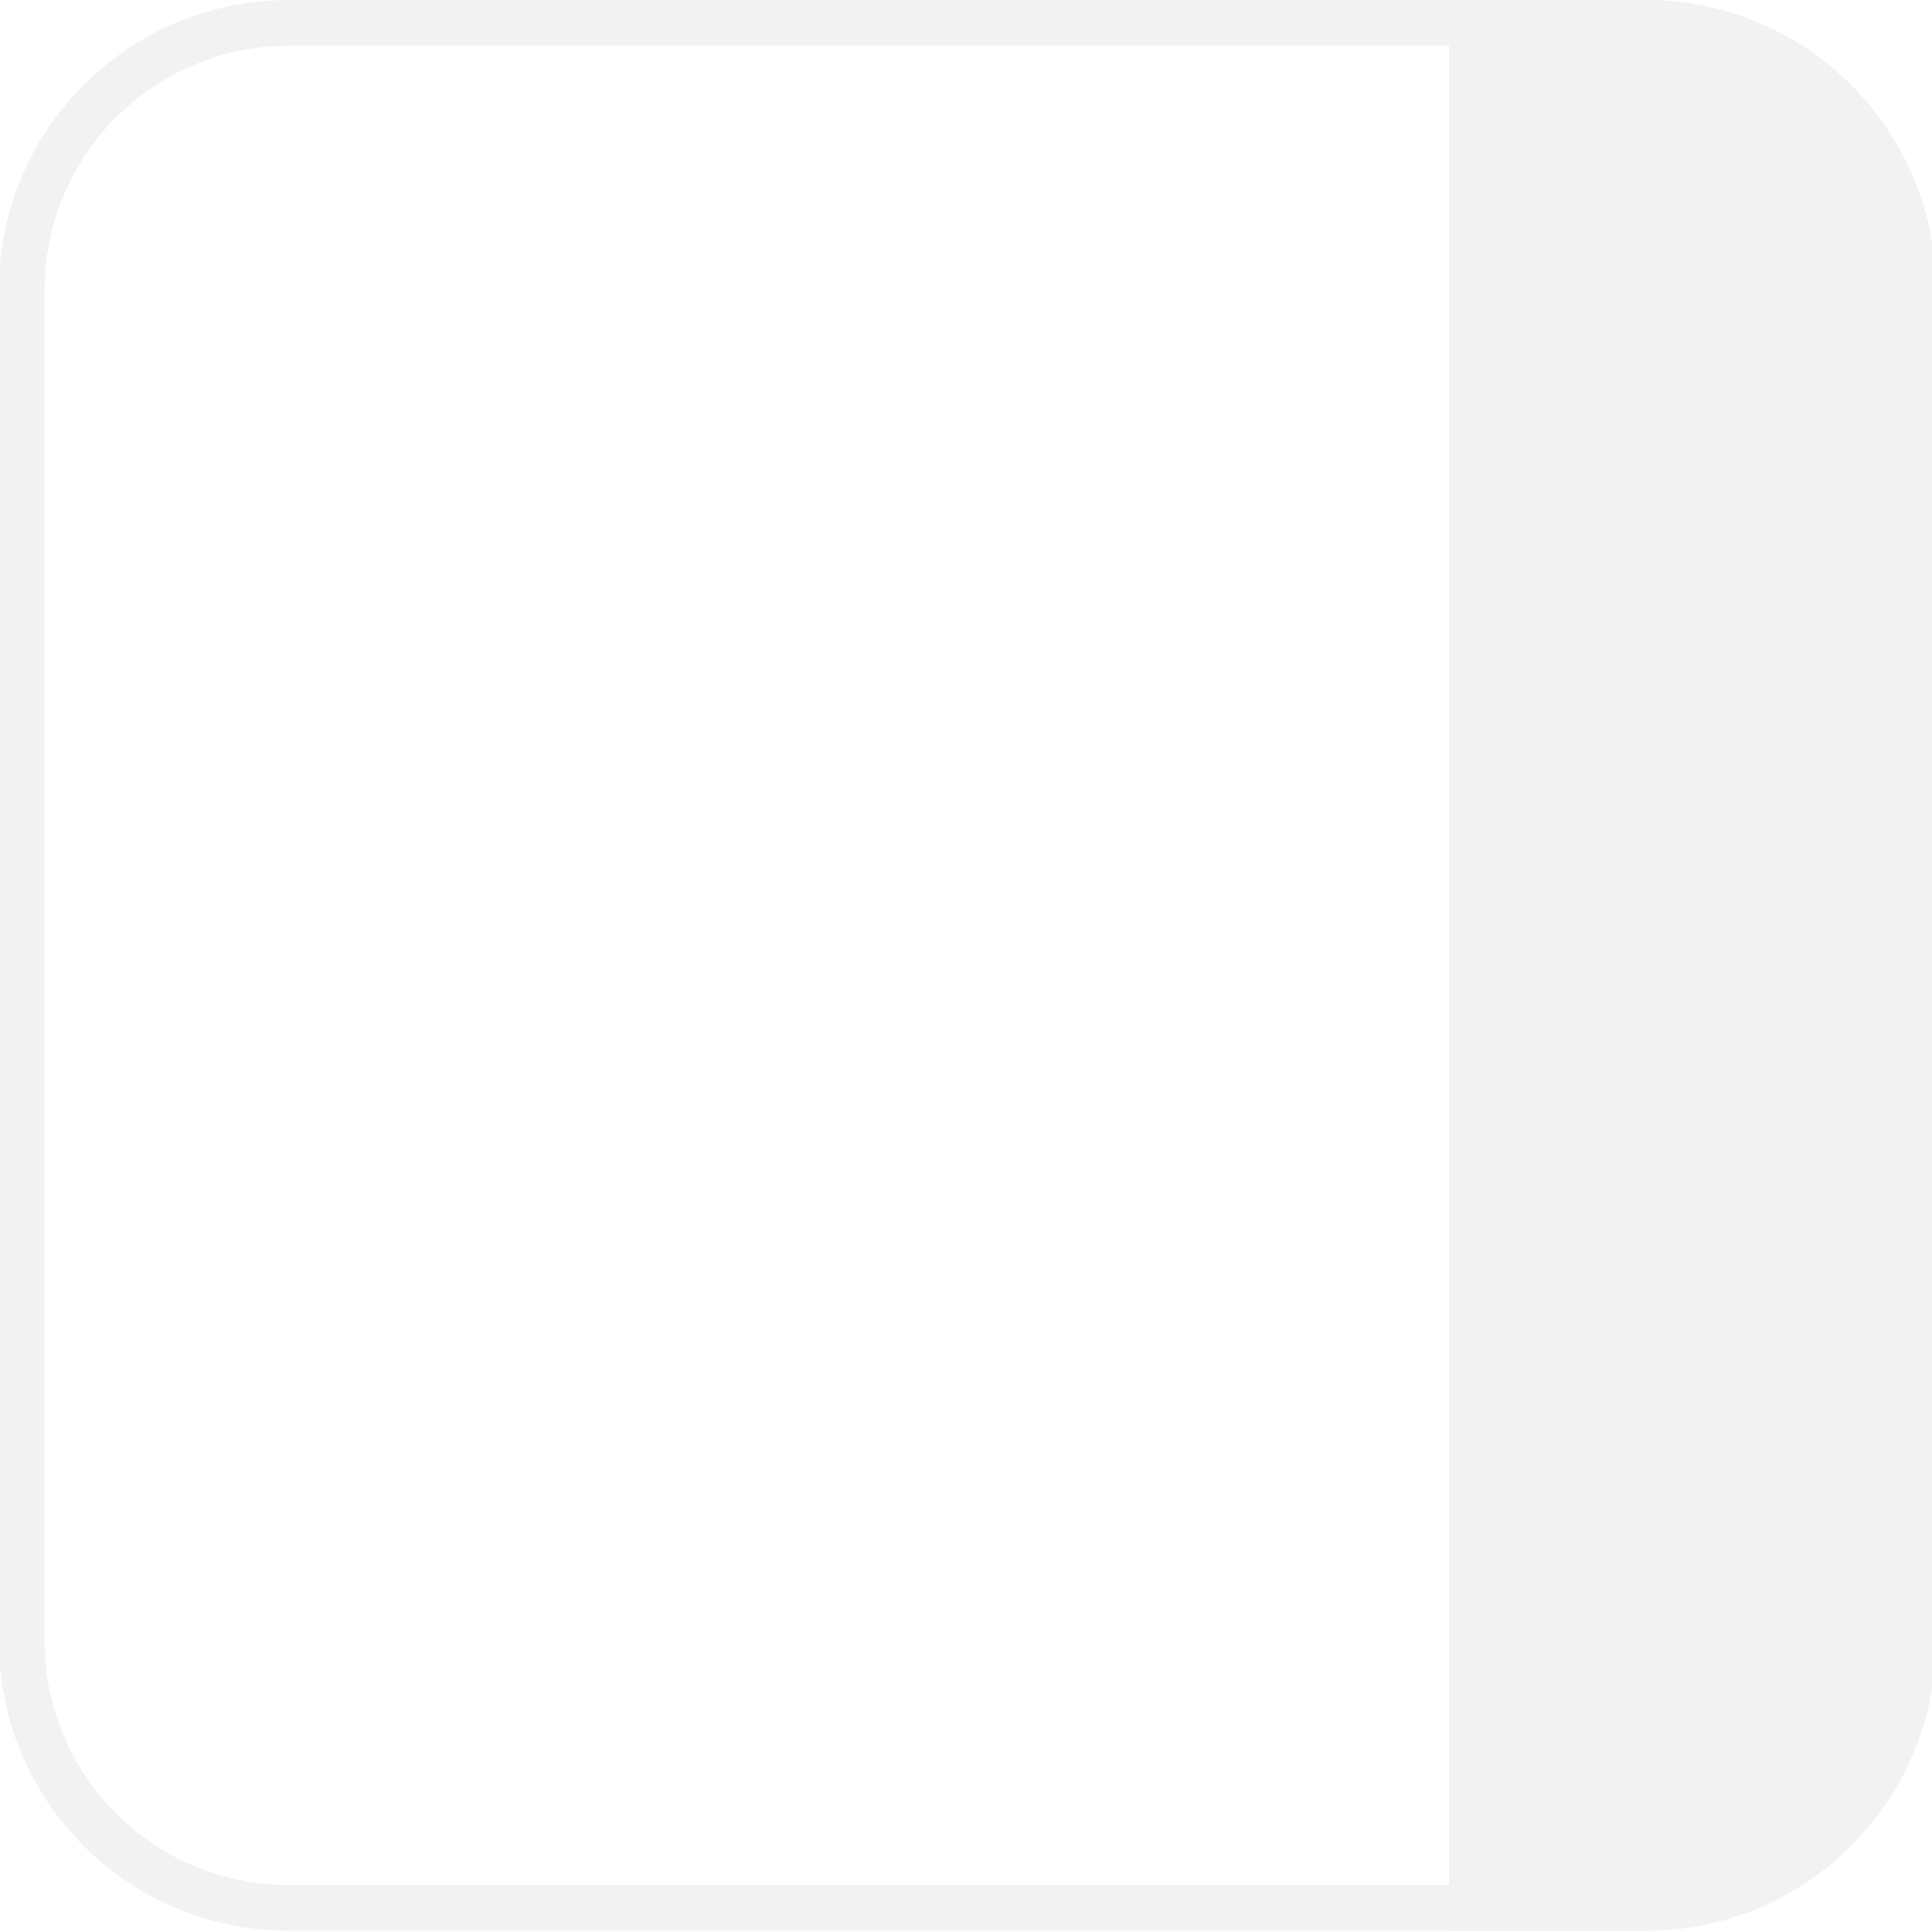
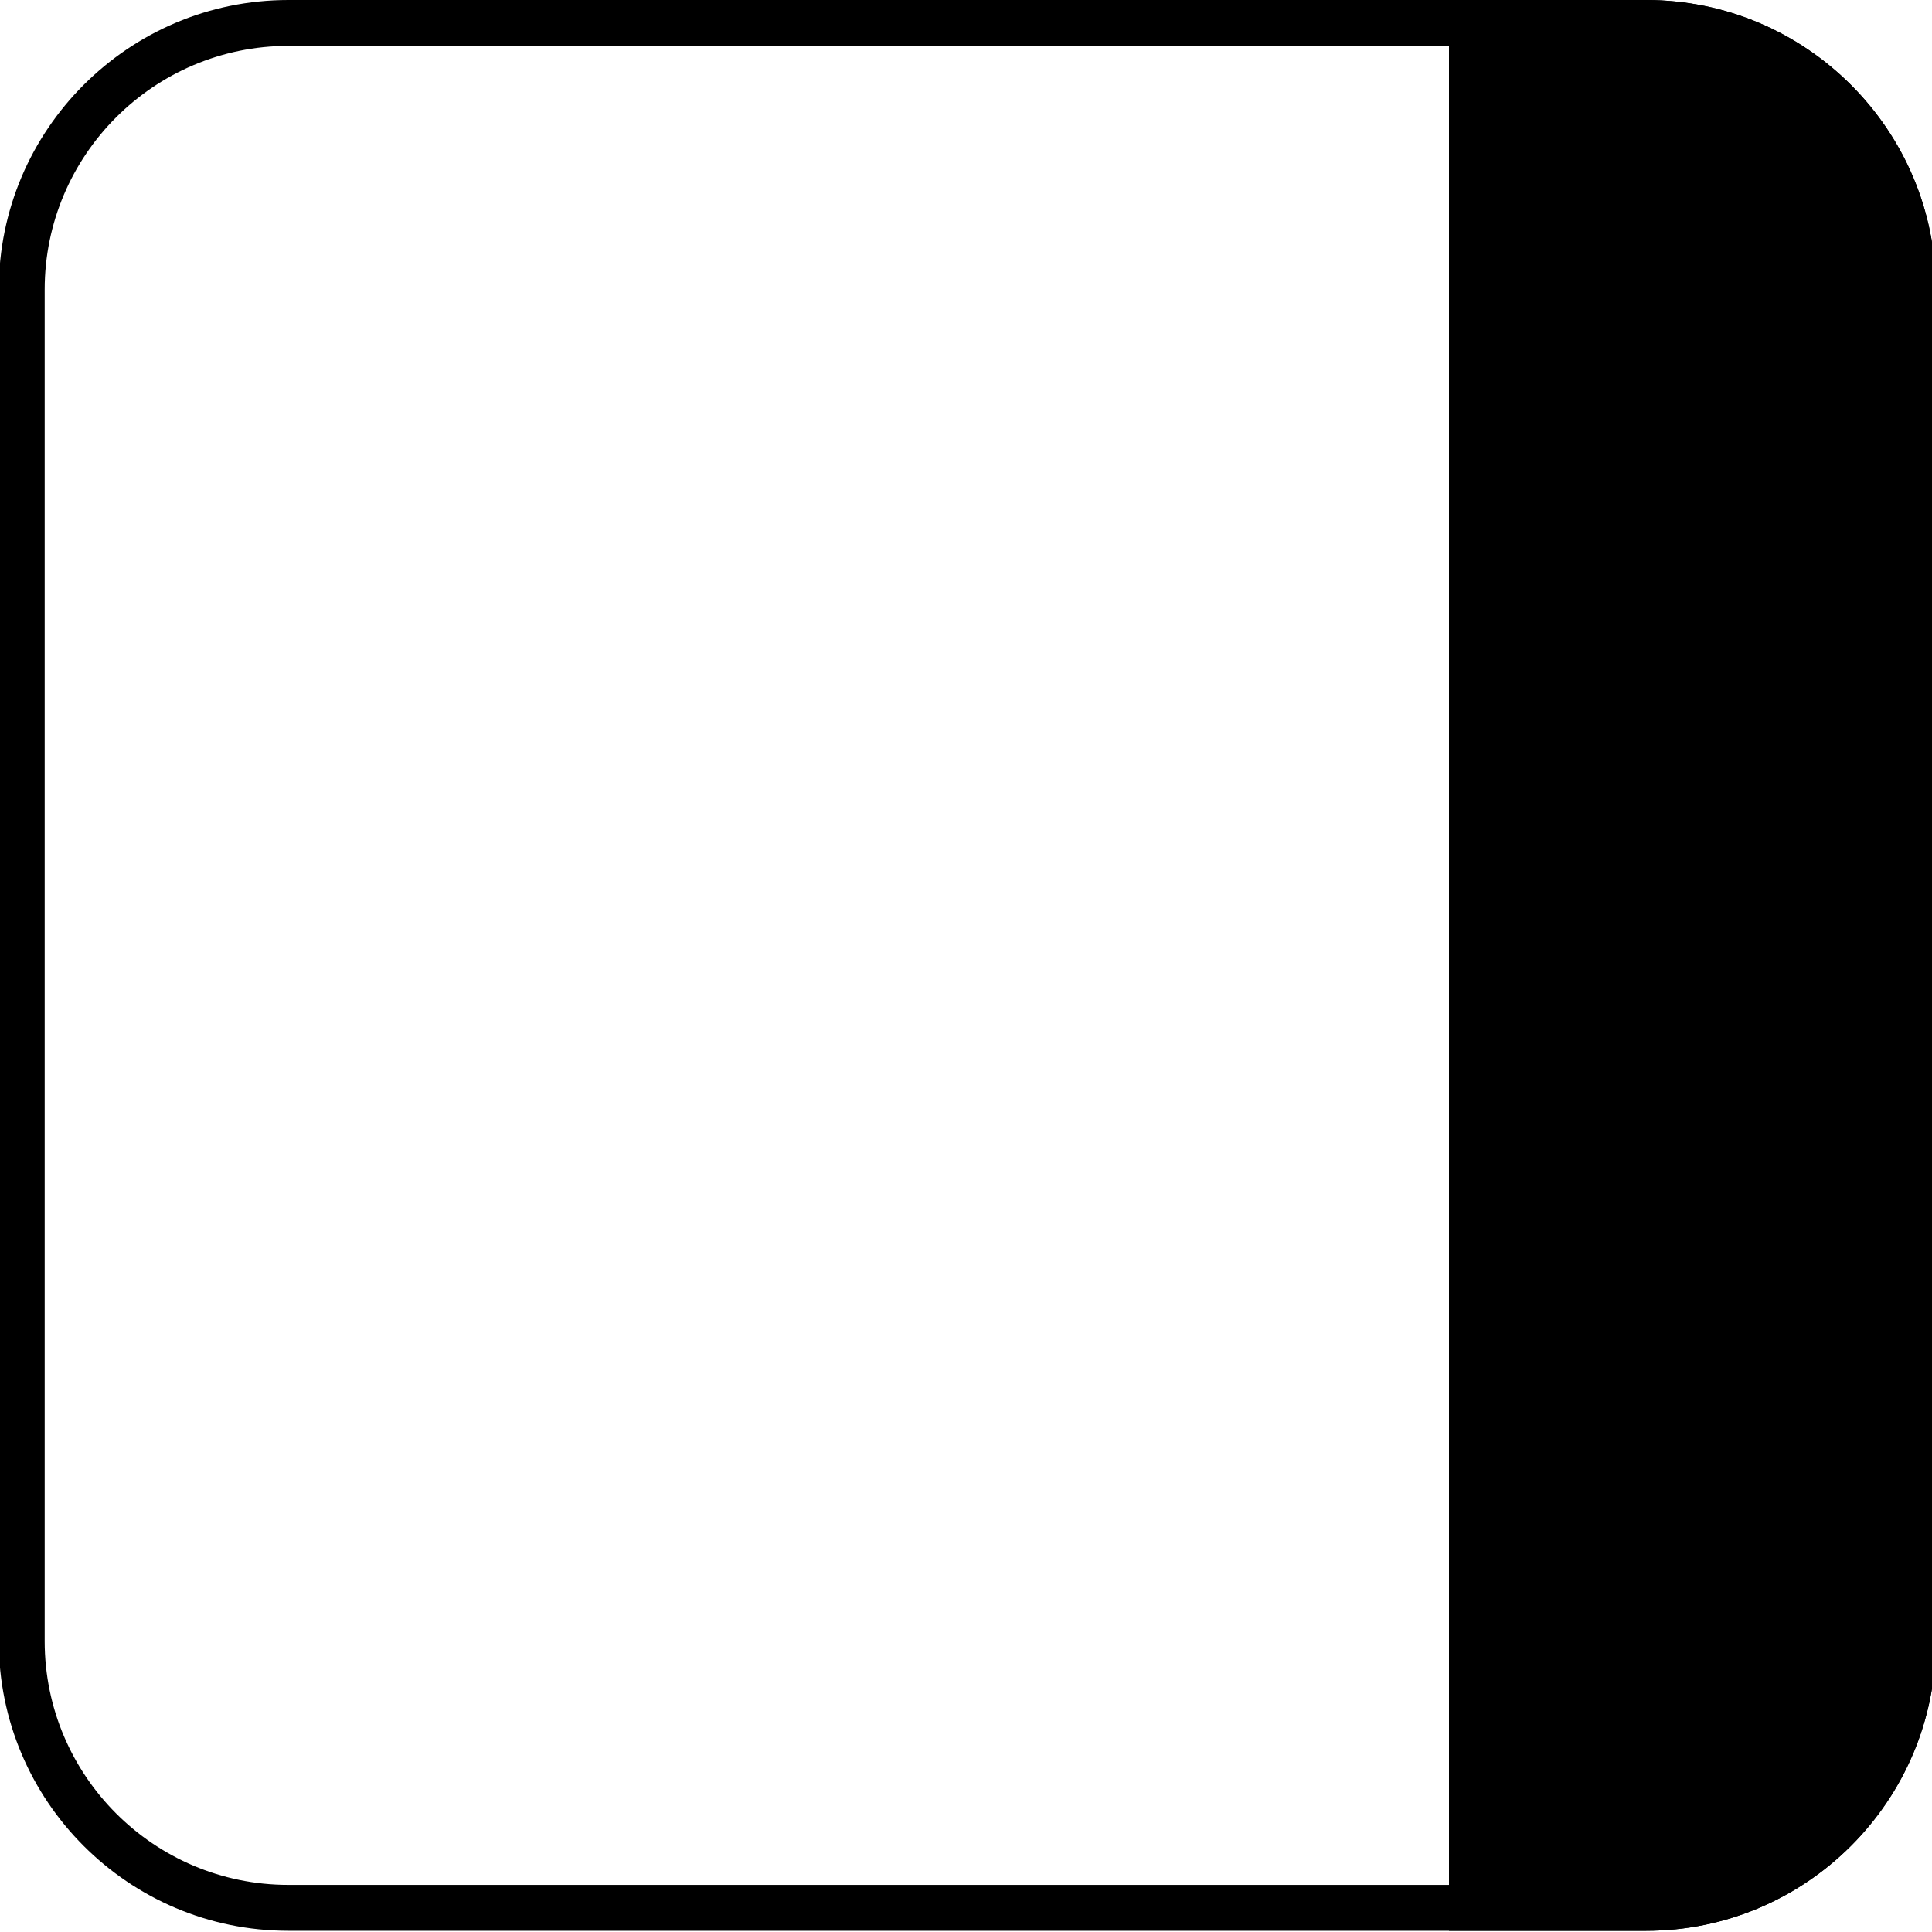
<svg xmlns="http://www.w3.org/2000/svg" width="100%" height="100%" viewBox="0 0 8 8" version="1.1" xml:space="preserve" style="fill-rule:evenodd;clip-rule:evenodd;stroke-linejoin:round;stroke-miterlimit:2;">
-   <g transform="matrix(1.07703,0,0,1.05814,-0.0218661,-0.0218737)">
-     <path d="M7.463,1.154C7.463,0.529 6.964,0.021 6.349,0.021L1.129,0.021C0.514,0.021 0.016,0.529 0.016,1.154L0.016,6.443C0.016,7.068 0.514,7.576 1.129,7.576L6.349,7.576C6.964,7.576 7.463,7.068 7.463,6.443L7.463,1.154Z" style="fill:none;" />
-     <clipPath id="_clip1">
-       <path d="M7.463,1.154C7.463,0.529 6.964,0.021 6.349,0.021L1.129,0.021C0.514,0.021 0.016,0.529 0.016,1.154L0.016,6.443C0.016,7.068 0.514,7.576 1.129,7.576L6.349,7.576C6.964,7.576 7.463,7.068 7.463,6.443L7.463,1.154Z" style="fill:rgb(242,242,242);" />
-     </clipPath>
-     <g clip-path="url(#_clip1)">
-       <g transform="matrix(1.85696,0,0,0.945055,5.59118,0.0206718)">
-         <rect x="0" y="0" width="1" height="8" style="fill:rgb(242,242,242);" />
+   <g>
+     <g>
+       <clipPath id="_clip1">
+         <path d="M8.016,1.199C8.016,0.538 7.479,0 6.816,0L1.194,0C0.532,0 -0.005,0.538 -0.005,1.199L-0.005,6.796C-0.005,7.457 0.532,7.995 1.194,7.995L6.816,7.995C7.479,7.995 8.016,7.457 8.016,6.796L8.016,1.199Z" />
+       </clipPath>
+       <g clip-path="url(#_clip1)">
+         <g>
+           <rect x="6" y="-0" width="2" height="8" />
+         </g>
      </g>
    </g>
-     <path d="M7.463,1.154L7.463,6.443C7.463,7.068 6.964,7.576 6.349,7.576L1.129,7.576C0.514,7.576 0.016,7.068 0.016,6.443L0.016,1.154C0.016,0.529 0.514,0.021 1.129,0.021L6.349,0.021C6.964,0.021 7.463,0.529 7.463,1.154ZM7.286,1.154C7.286,0.627 6.866,0.2 6.349,0.2L1.129,0.2C0.612,0.2 0.192,0.628 0.192,1.154L0.192,6.443C0.192,6.969 0.612,7.397 1.129,7.397L6.349,7.397C6.866,7.397 7.286,6.969 7.286,6.443L7.286,1.154Z" style="fill:rgb(242,242,242);" />
+     <path d="M8.016,1.199L8.016,6.796C8.016,7.457 7.479,7.995 6.816,7.995L1.194,7.995C0.532,7.995 -0.005,7.457 -0.005,6.796L-0.005,1.199C-0.005,0.538 0.532,0 1.194,0L6.816,0C7.479,0 8.016,0.538 8.016,1.199ZM7.825,1.199C7.825,0.642 7.373,0.19 6.816,0.19L1.194,0.19C0.637,0.19 0.185,0.643 0.185,1.199L0.185,6.796C0.185,7.352 0.637,7.805 1.194,7.805L6.816,7.805C7.373,7.805 7.825,7.352 7.825,6.796L7.825,1.199Z" />
  </g>
</svg>
